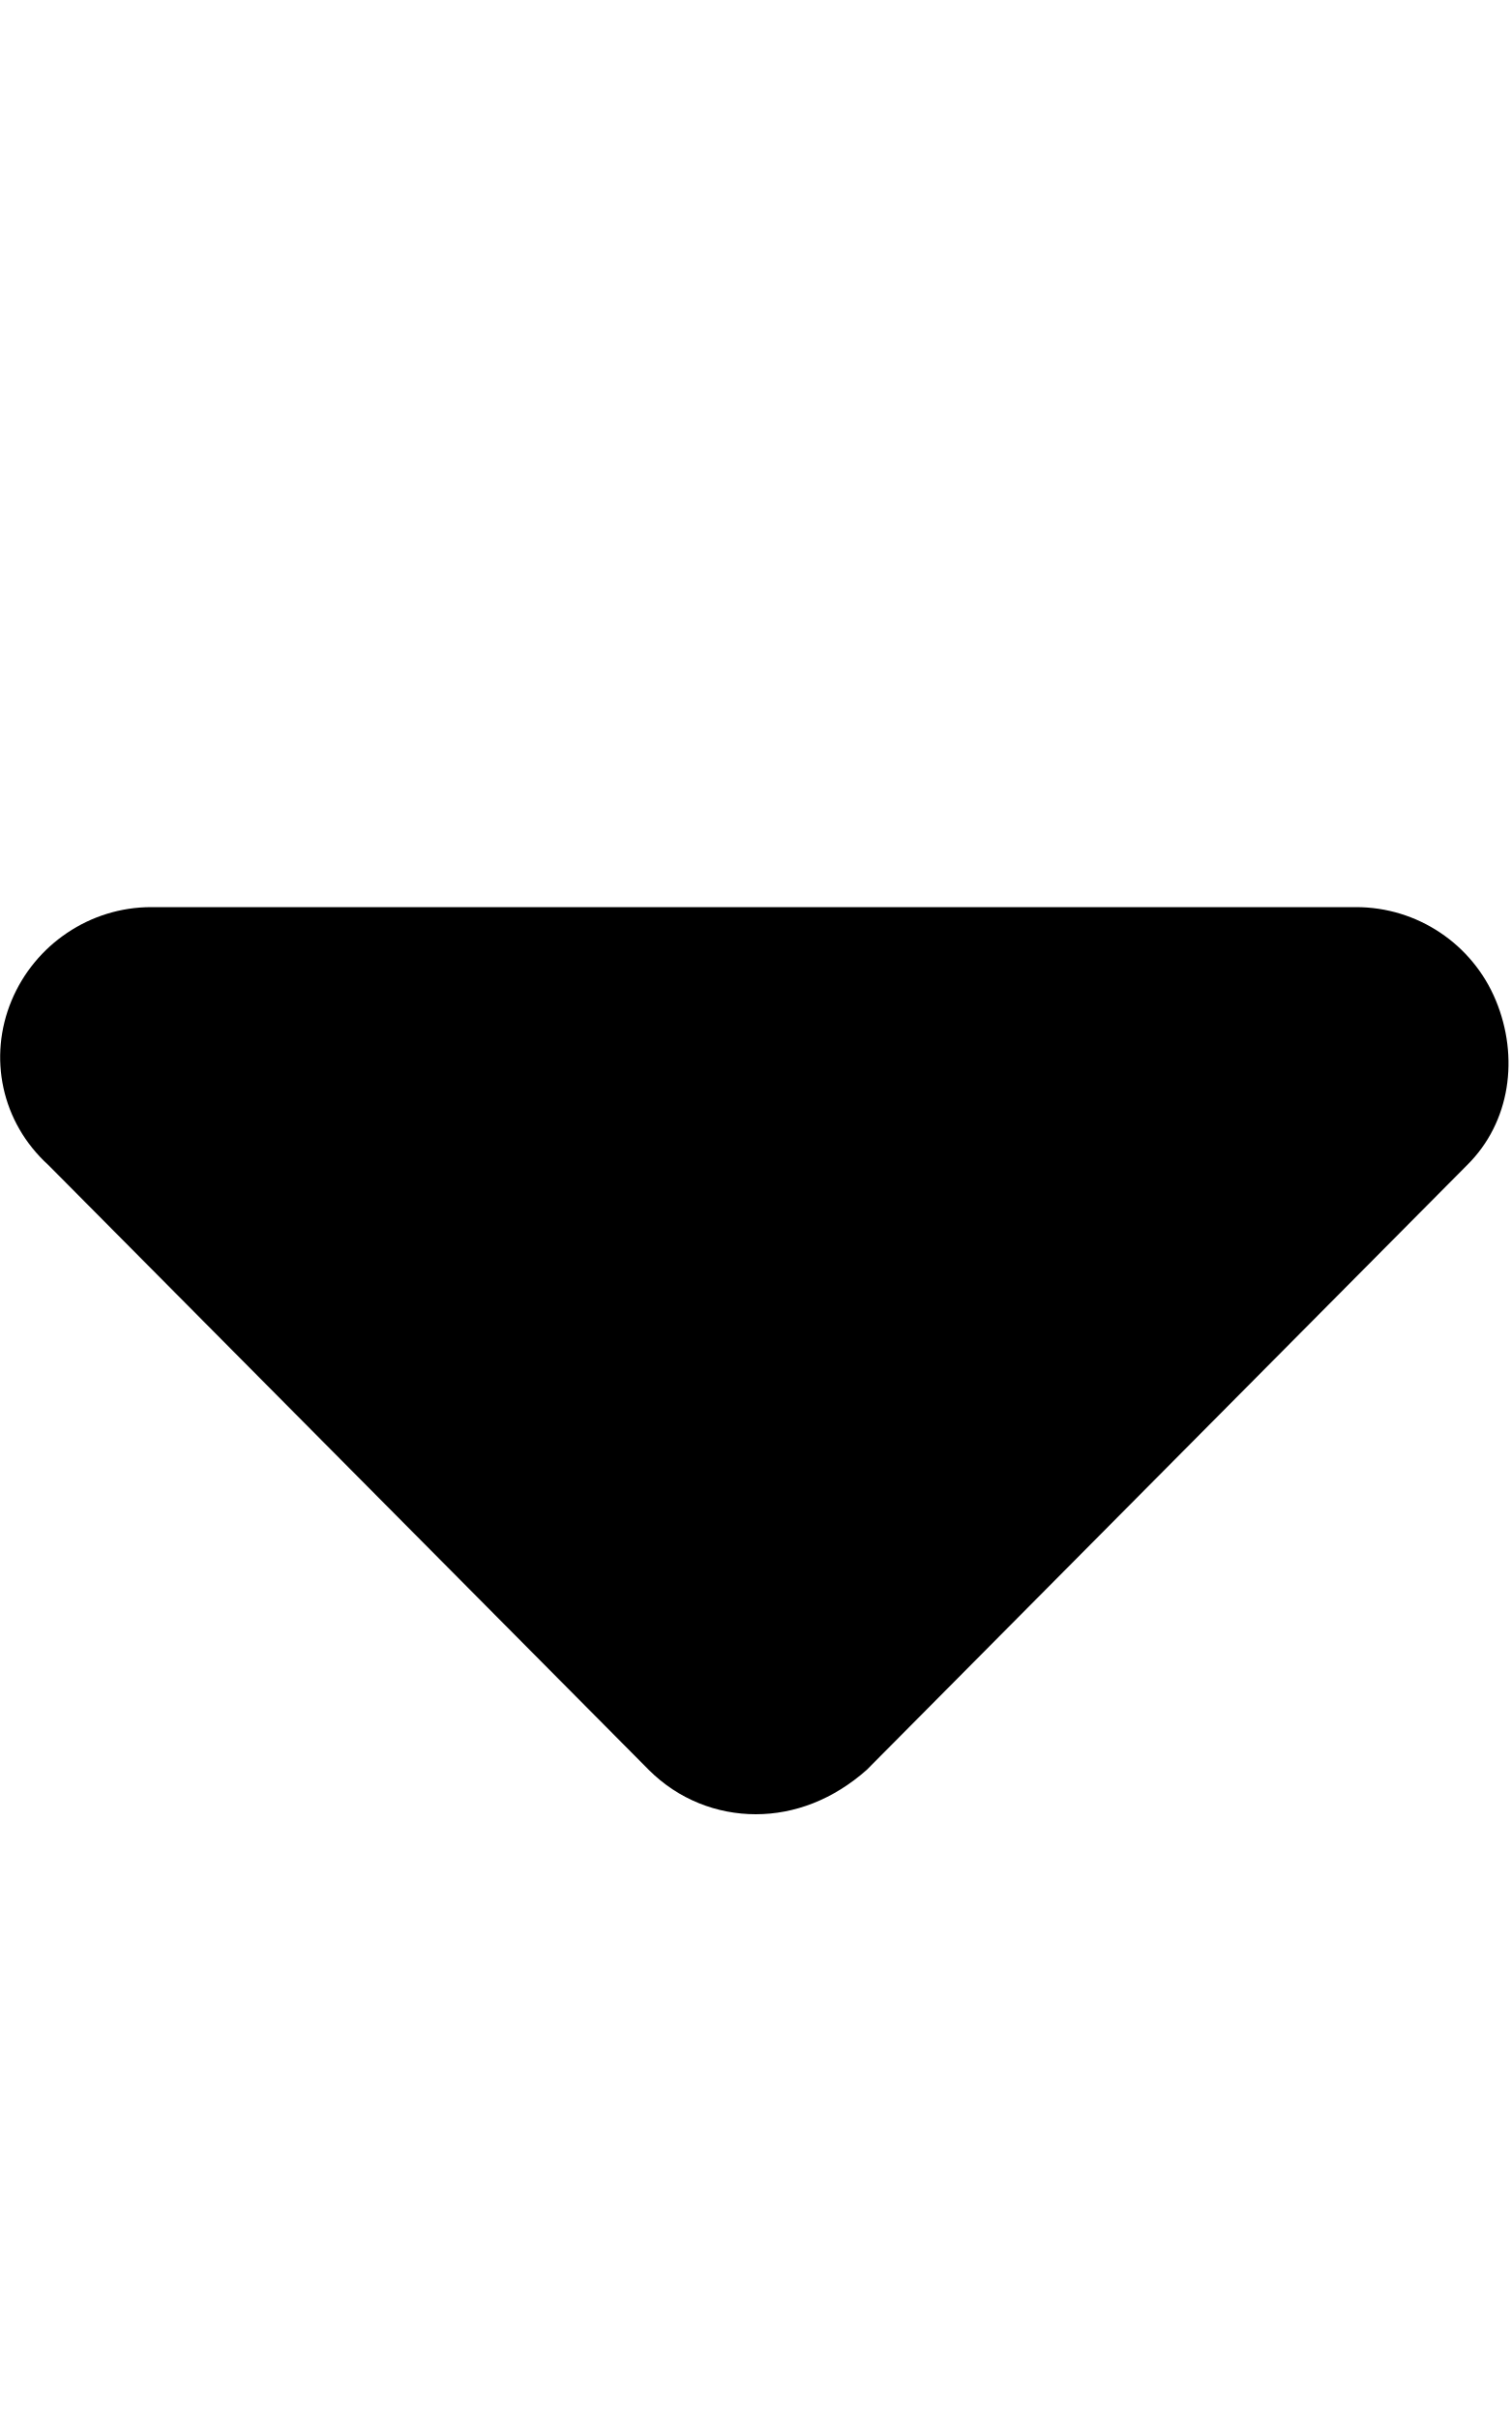
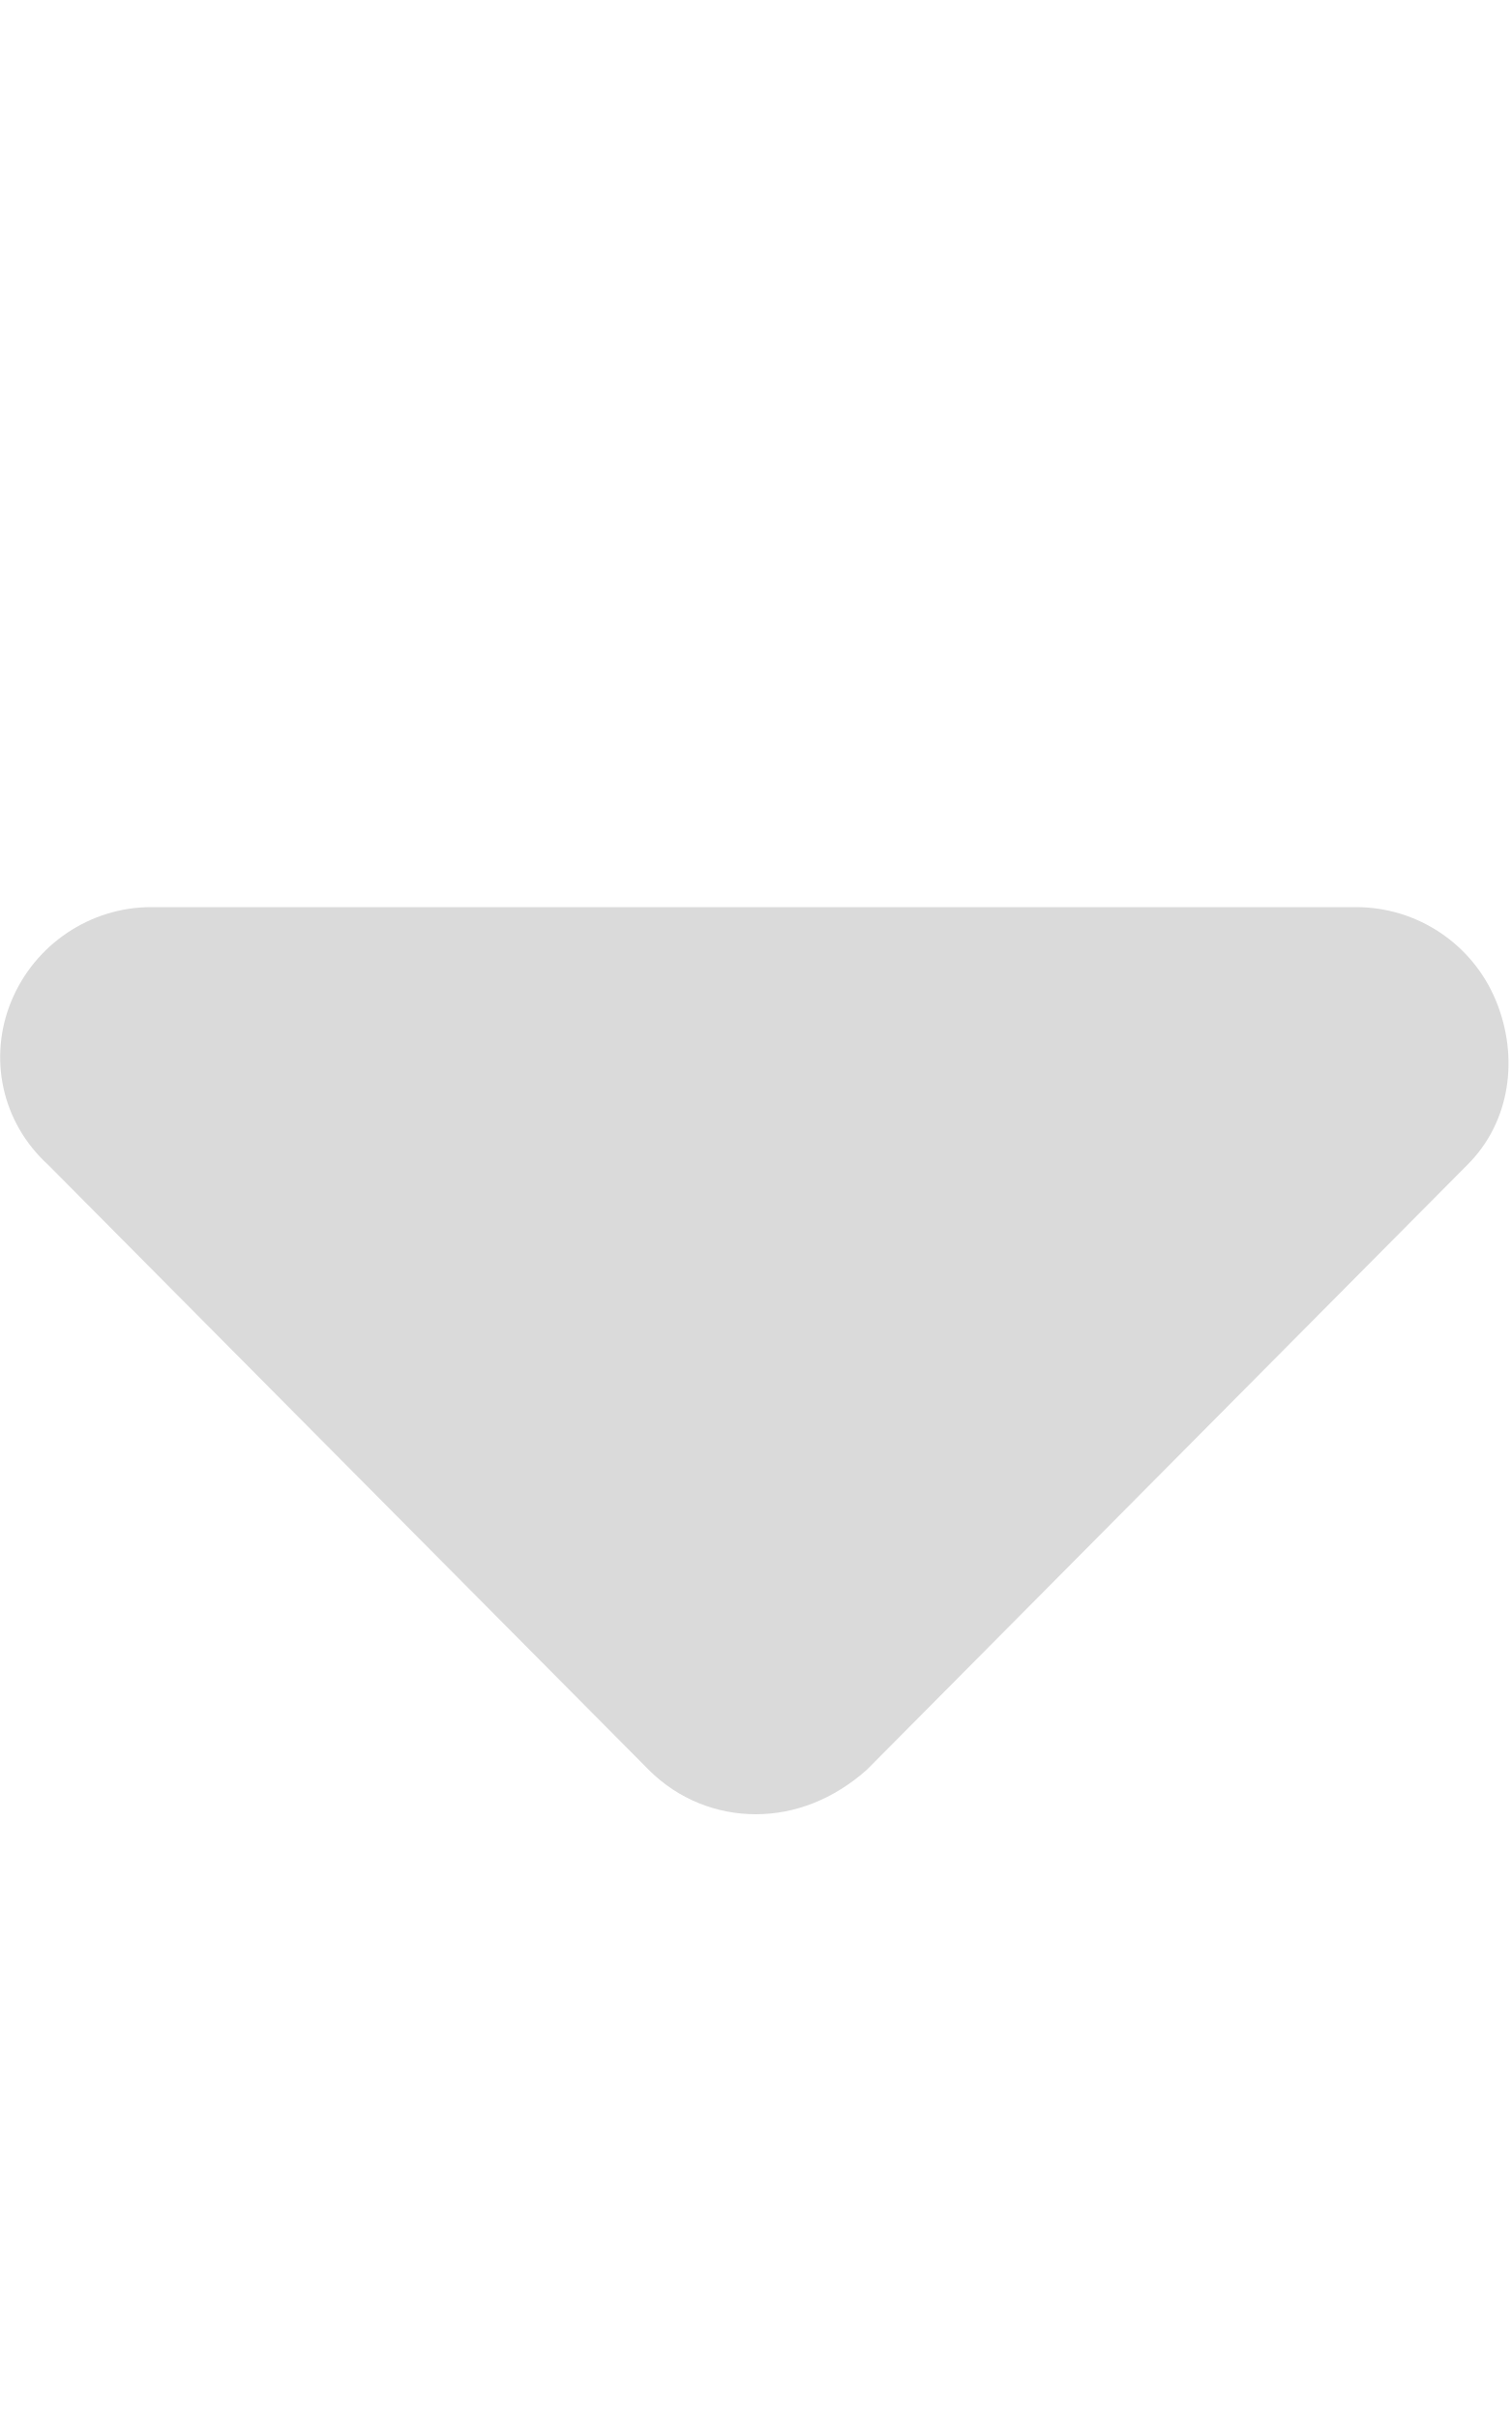
<svg xmlns="http://www.w3.org/2000/svg" viewBox="0 0 320 512">
-   <path d="M310.6 246.6l-127.1 128C176.4 380.9 168.2 384 160 384s-16.38-3.125-22.63-9.375l-127.1-128C.224 237.5-2.516 223.7 2.438 211.8S19.07 192 32 192h255.1c12.94 0 24.62 7.781 29.58 19.75S319.8 237.5 310.6 246.6z" />
+   <path d="M310.6 246.6l-127.1 128C176.4 380.9 168.2 384 160 384s-16.38-3.125-22.63-9.375l-127.1-128C.224 237.5-2.516 223.7 2.438 211.8S19.07 192 32 192h255.1c12.94 0 24.62 7.781 29.58 19.75S319.8 237.5 310.6 246.6z" fill="#dadada" />
</svg>
